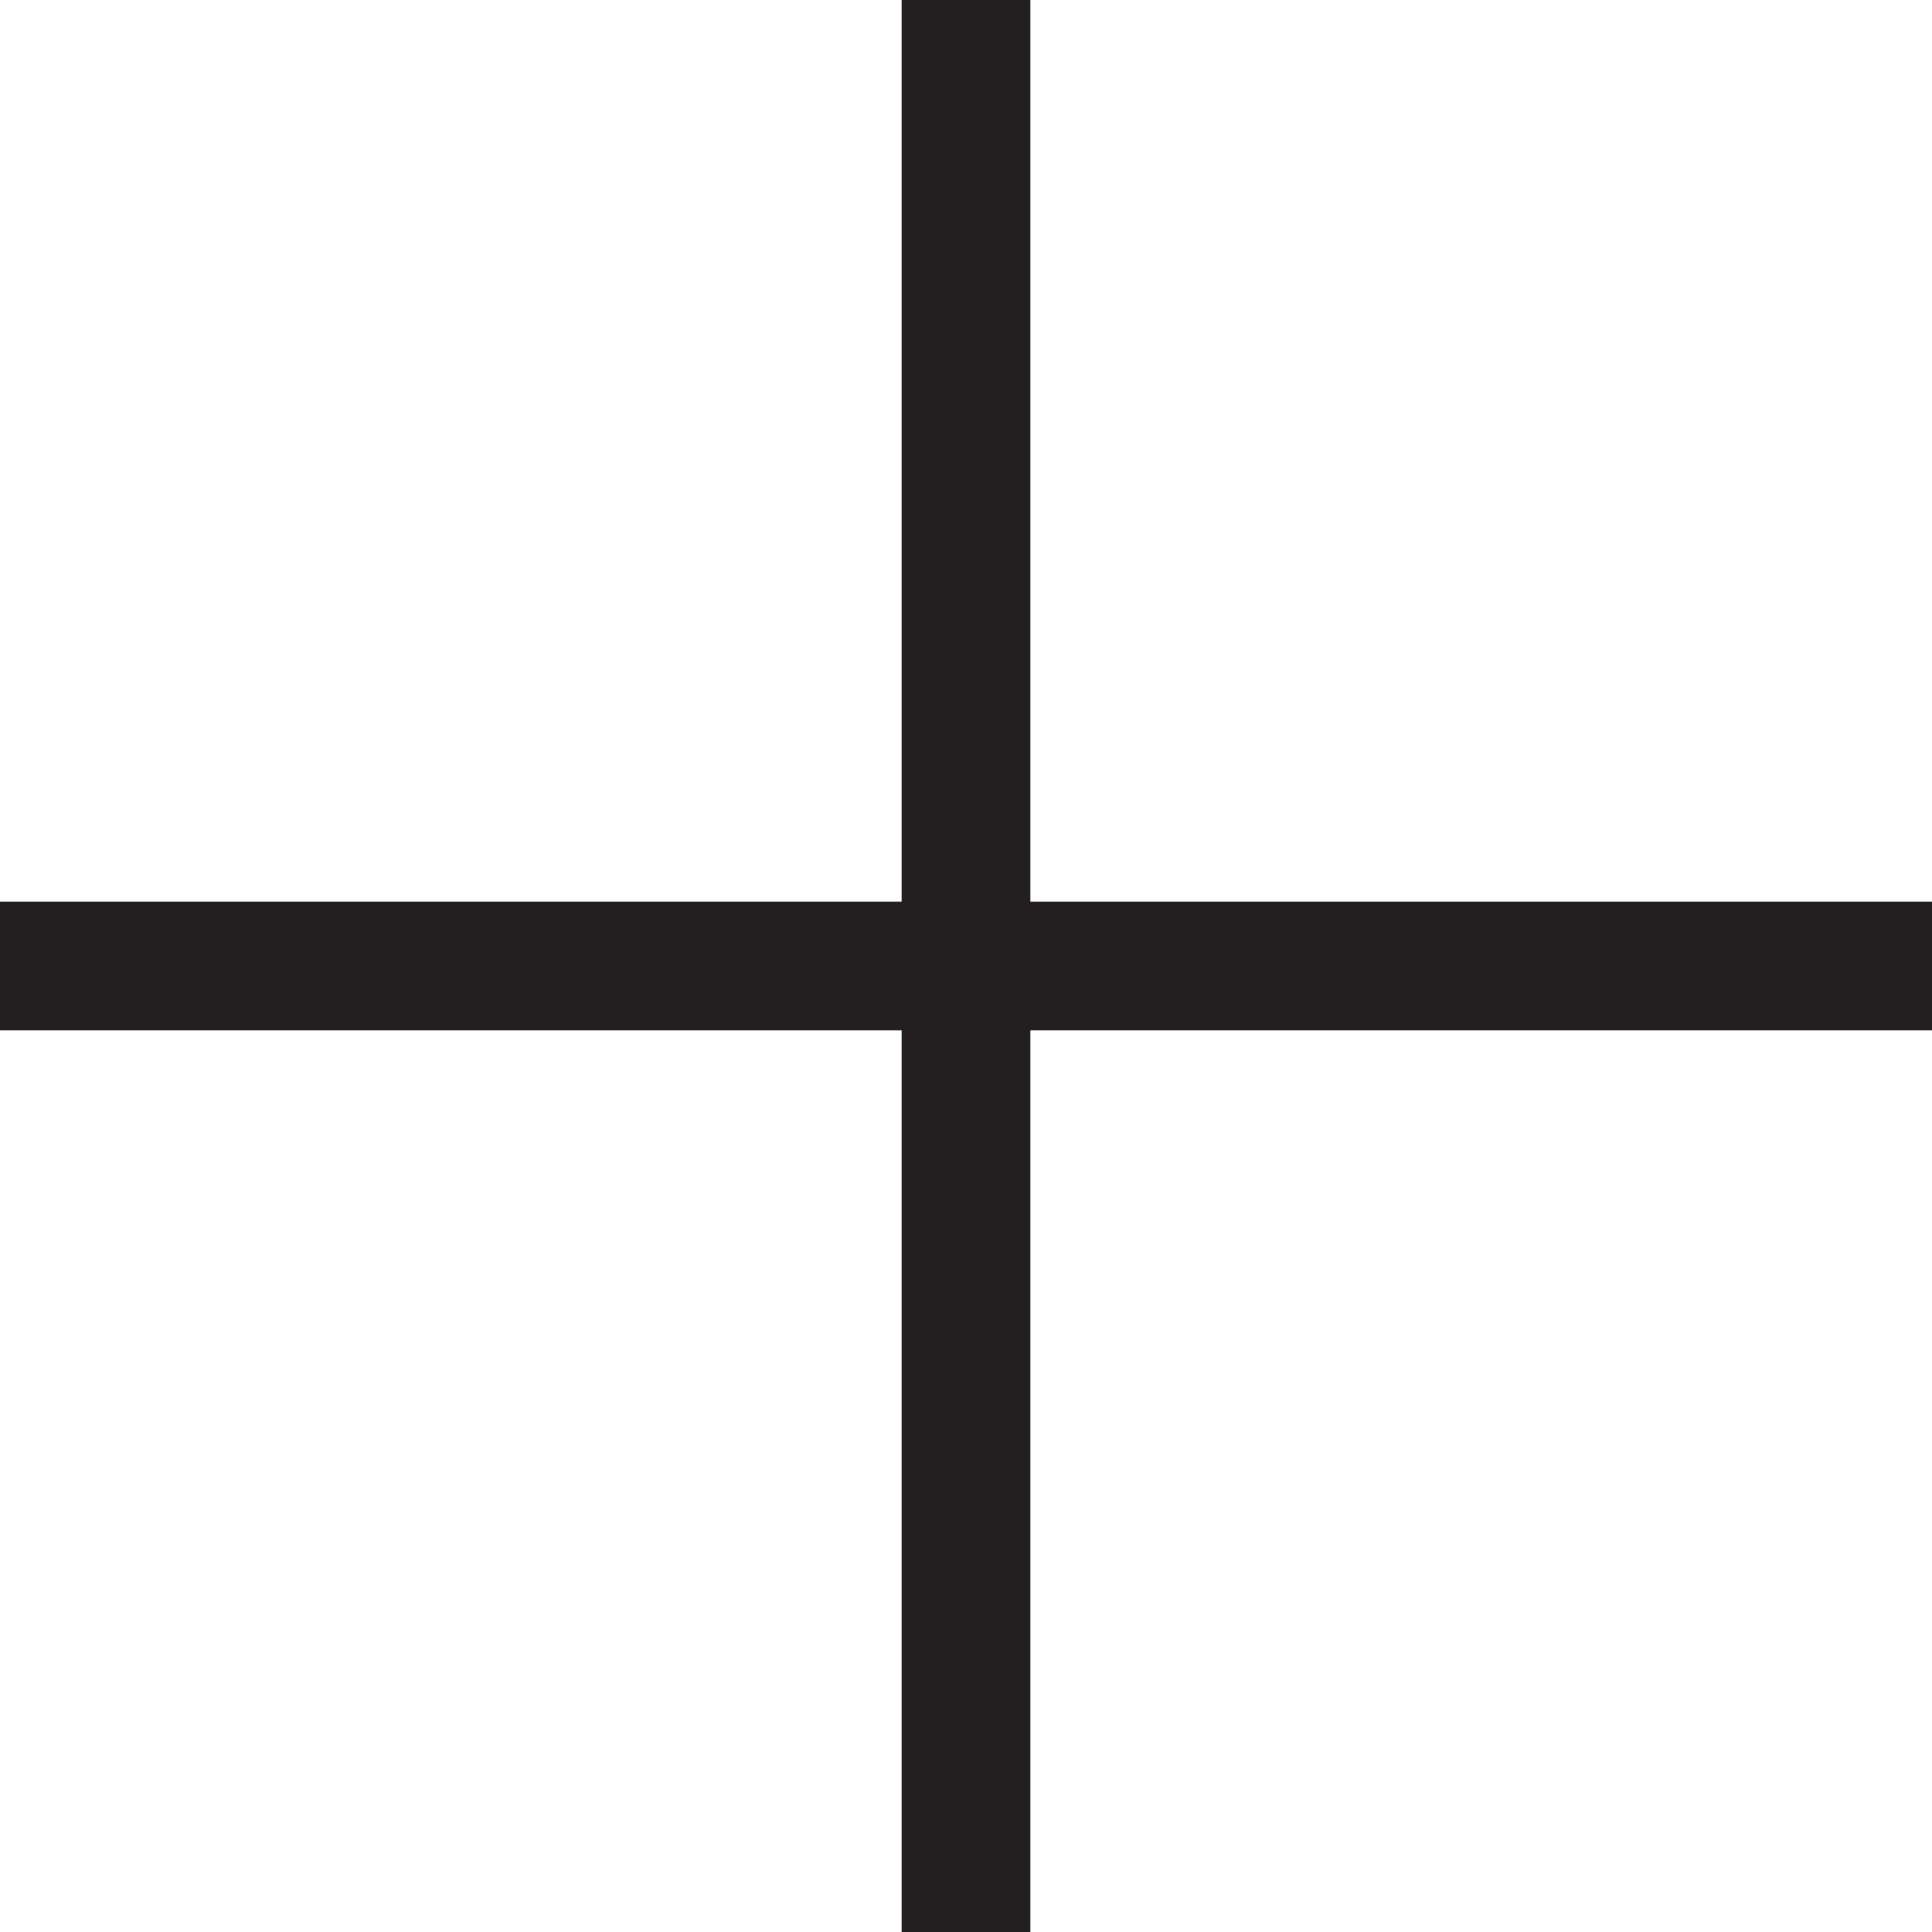
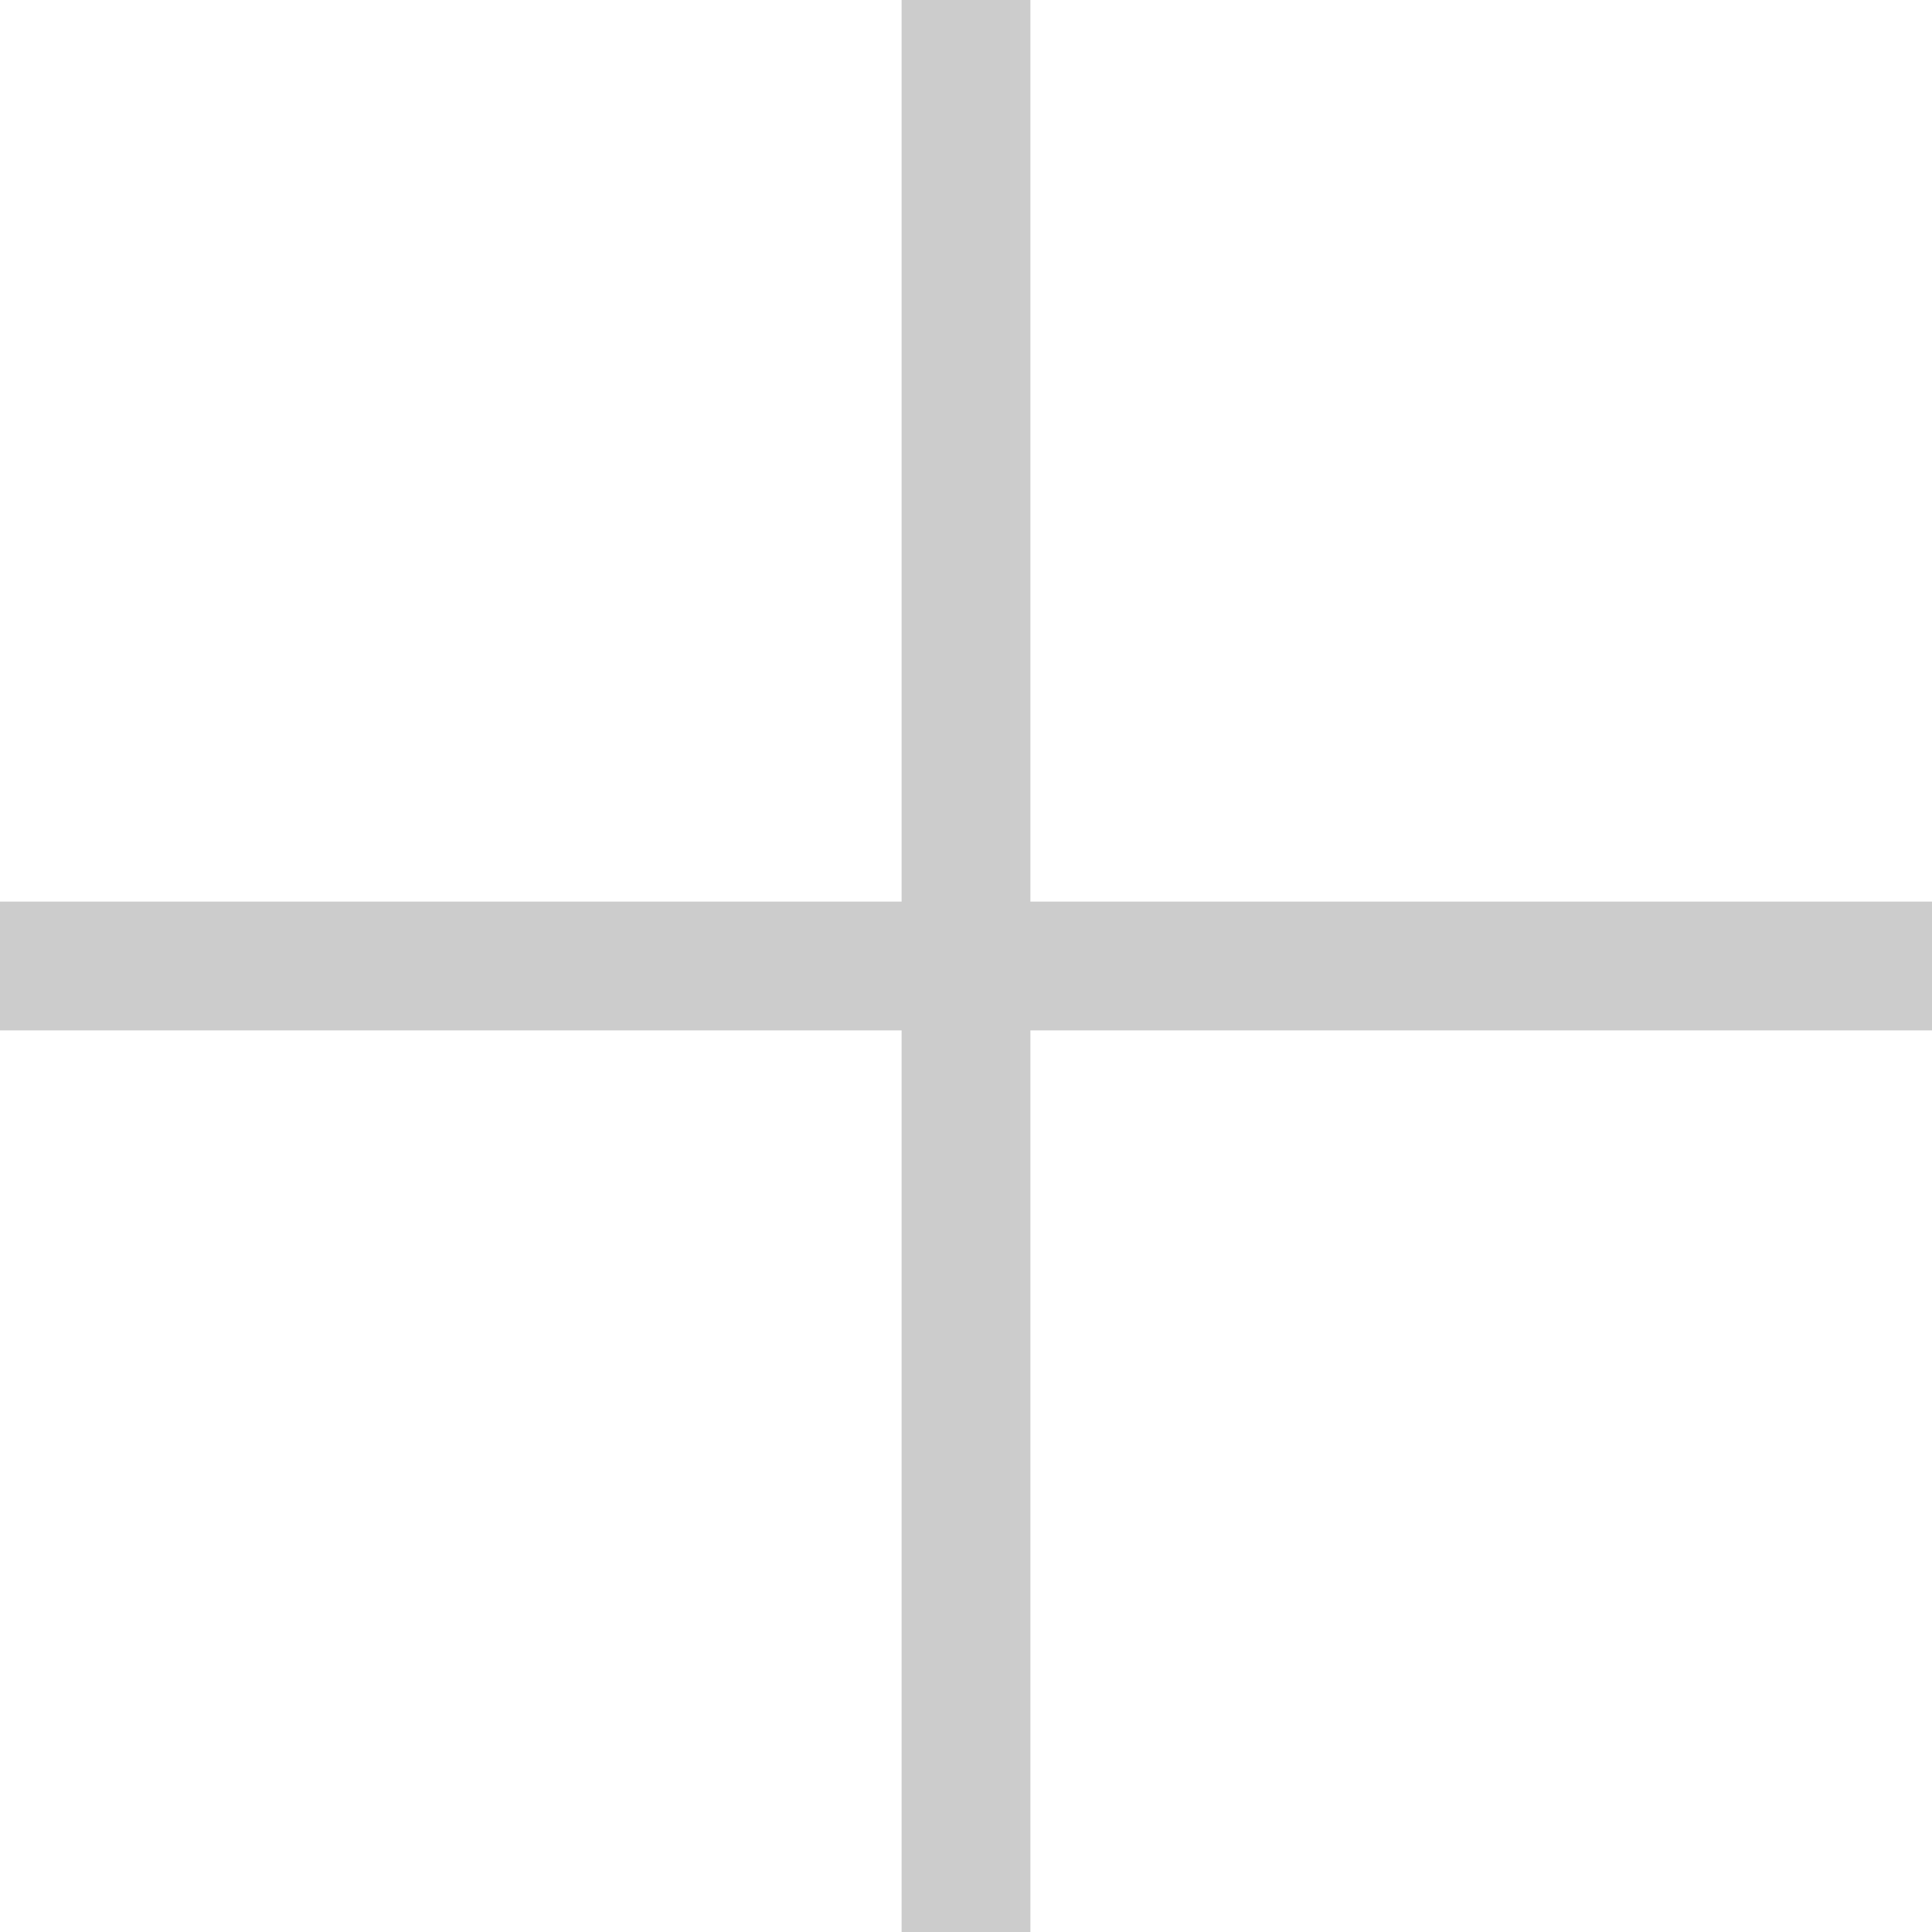
<svg xmlns="http://www.w3.org/2000/svg" version="1.1" id="Layer_1" x="0px" y="0px" viewBox="0 0 30 30" style="enable-background:new 0 0 30 30;" xml:space="preserve">
  <style type="text/css">
    .st0 {
-       fill: #231F20;
+       fill: #cccccc;
    }
  </style>
  <polygon class="st0" points="30,14 16,14 16,0 14,0 14,14 0,14 0,16 14,16 14,30 16,30 16,16 30,16 " />
</svg>
